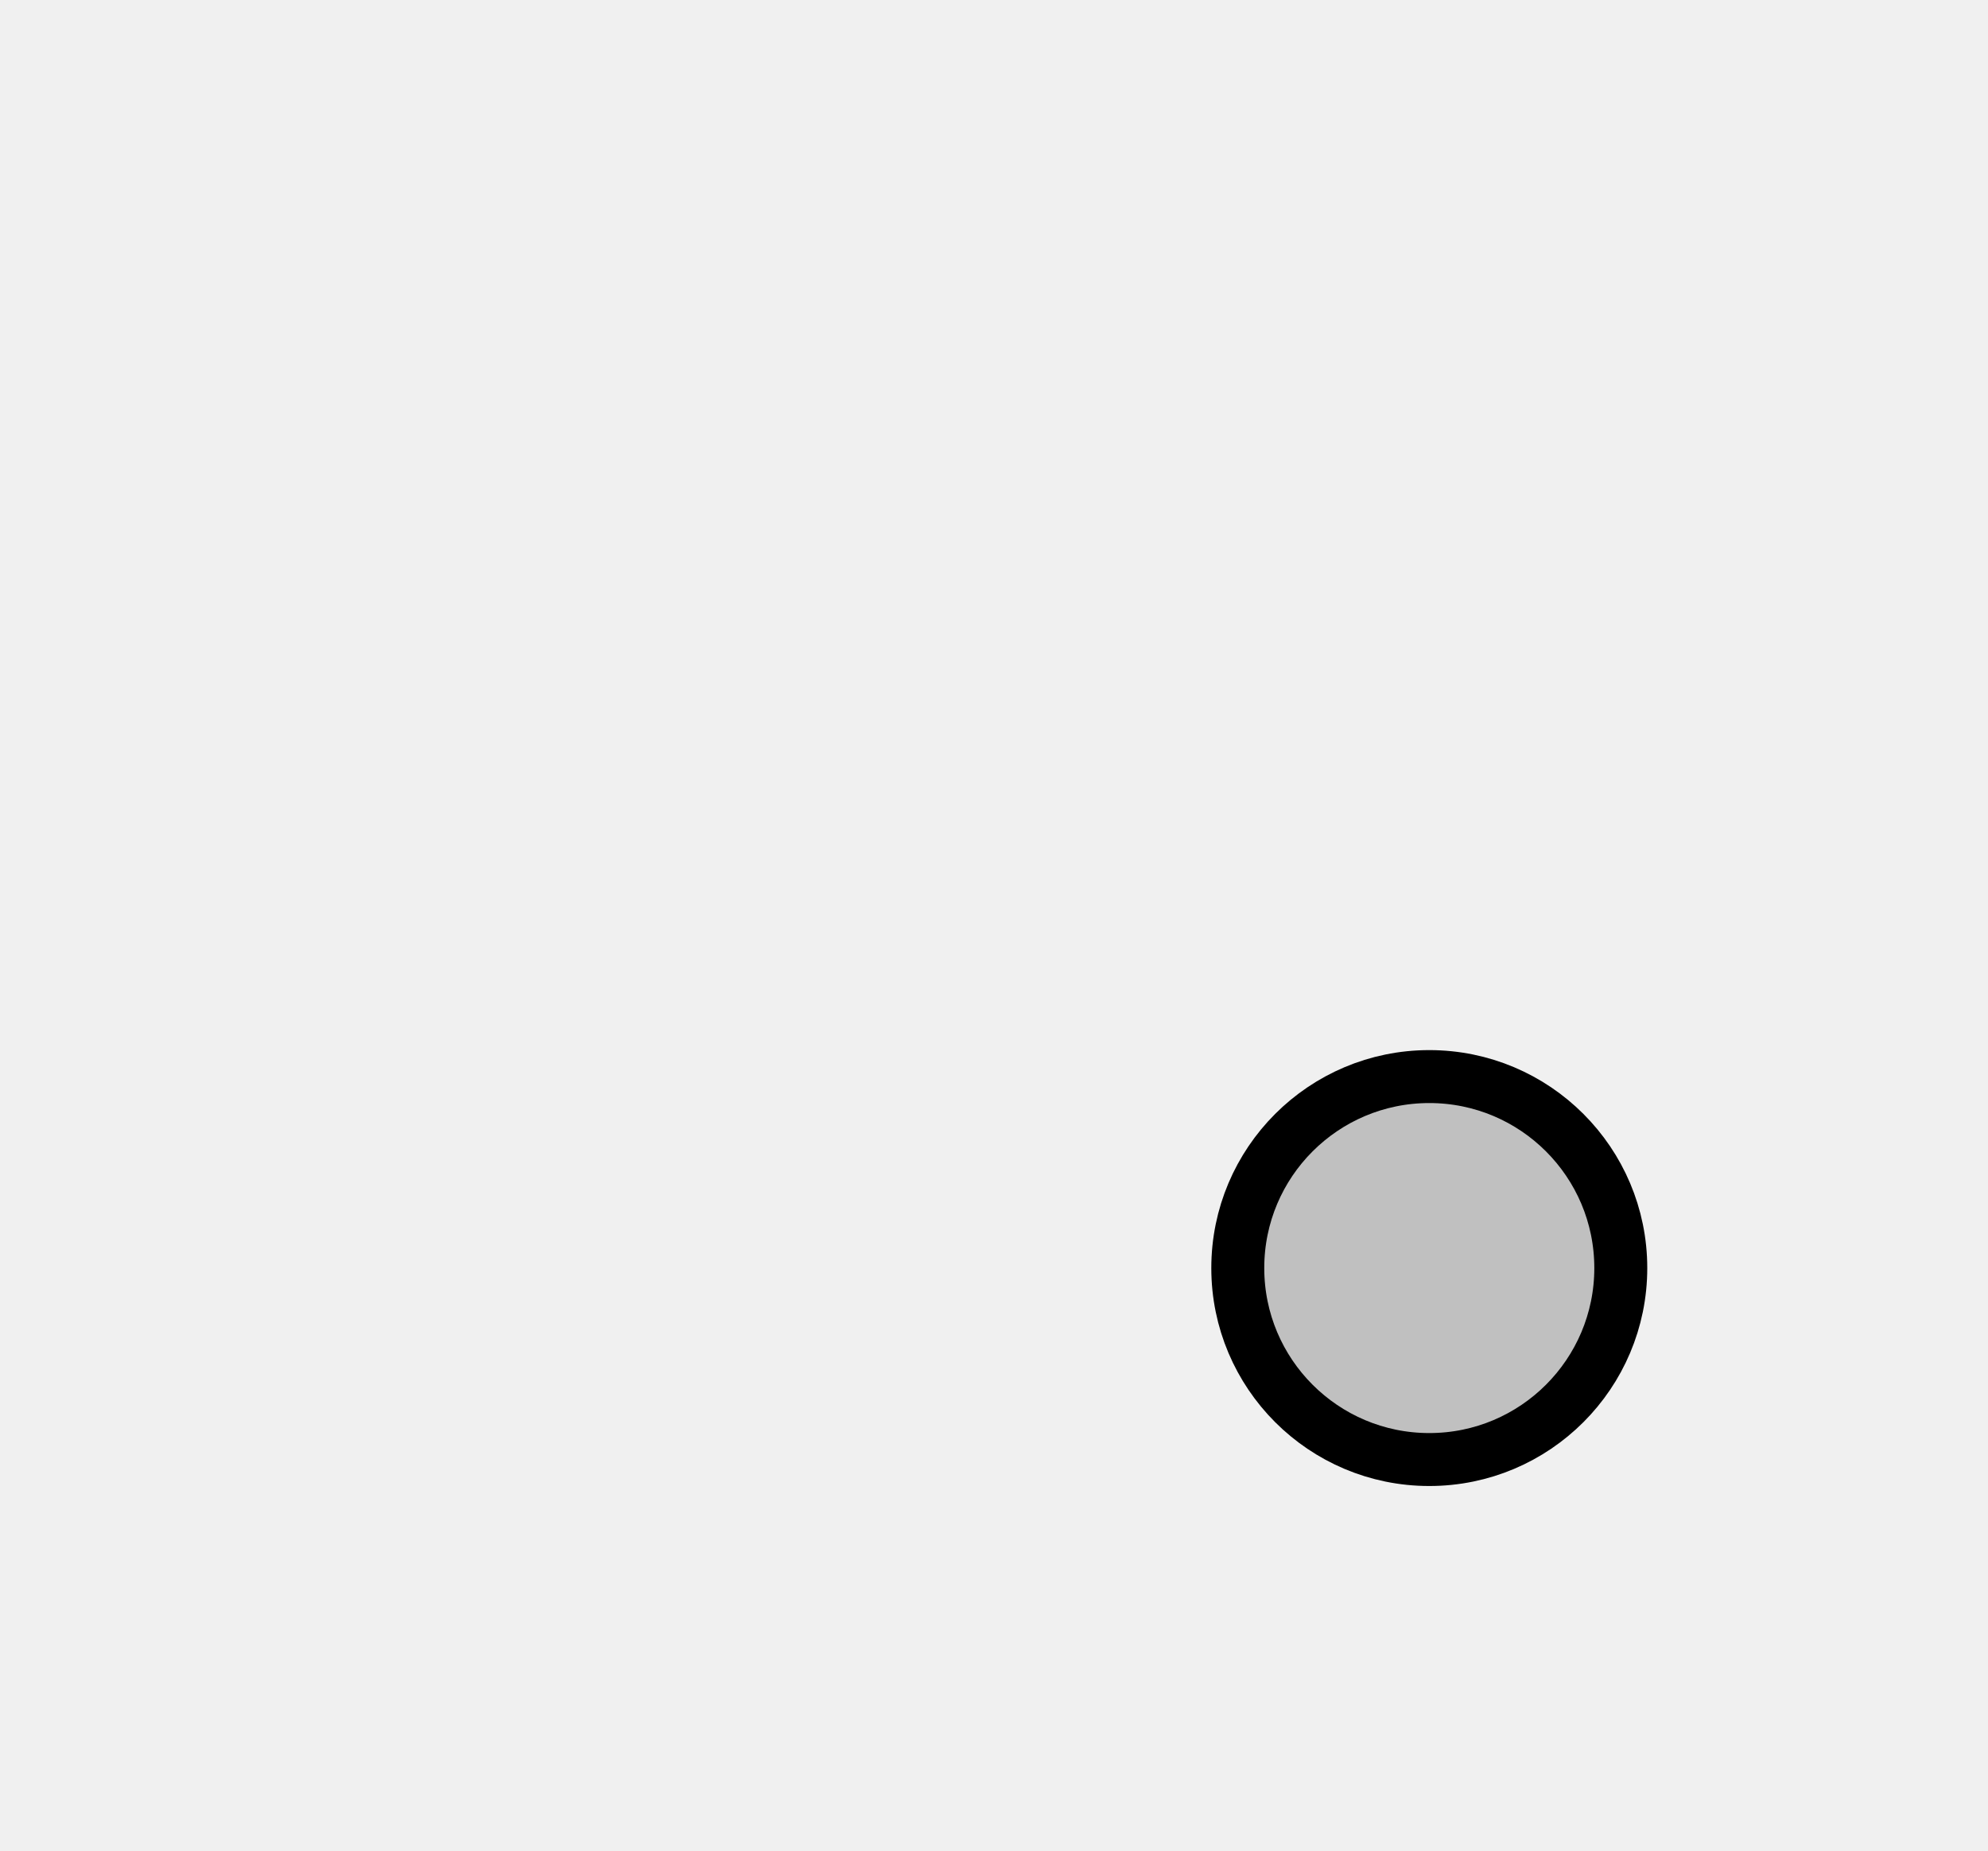
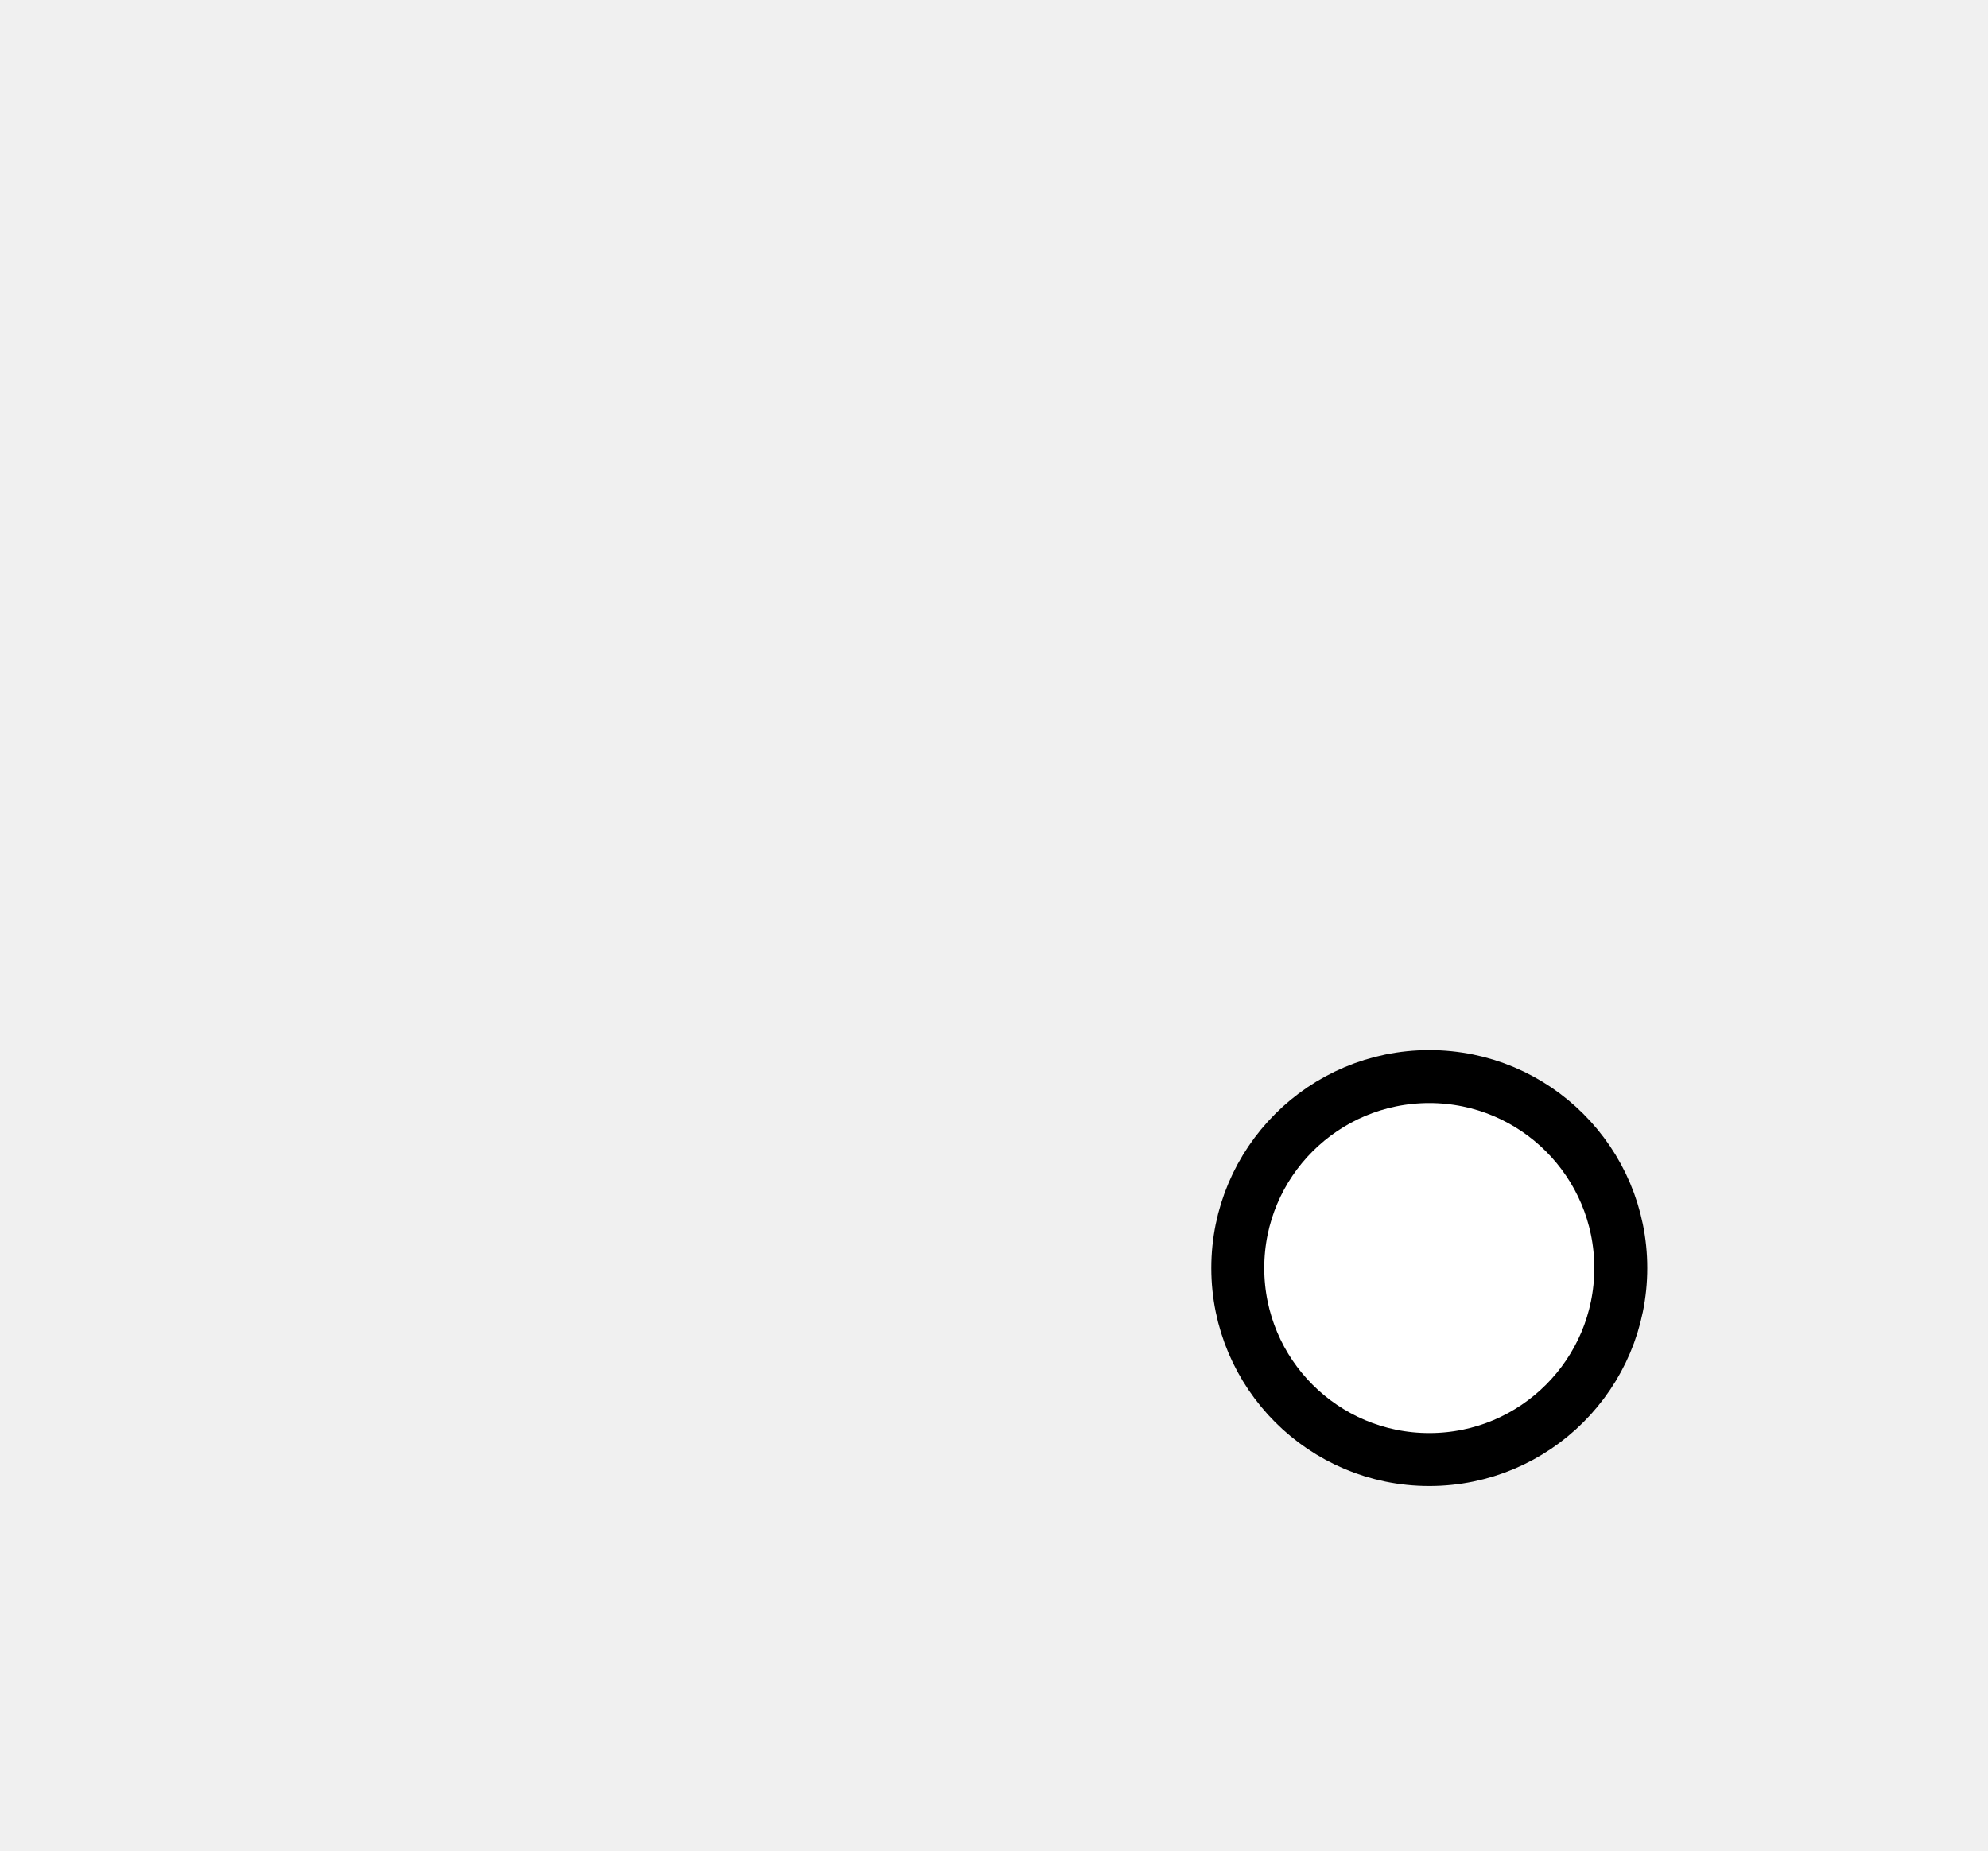
<svg xmlns="http://www.w3.org/2000/svg" width="503" height="468.362" viewBox="0 0 133.085 123.921" version="1.1" id="svg6328">
  <defs id="defs6322">
    <clipPath clipPathUnits="userSpaceOnUse" id="clipPath6903">
      <rect style="fill:#ffffea;fill-opacity:0.392;stroke:none;stroke-width:0.529;stroke-linecap:butt;stroke-linejoin:round;stroke-miterlimit:4;stroke-dasharray:none;stroke-dashoffset:0;stroke-opacity:1;paint-order:normal" id="rect6905" width="11.481" height="10.253" x="11.056" y="276.778" />
    </clipPath>
  </defs>
  <g id="layer1" transform="translate(-5.651584,-169.8665)">
-     <circle style="fill:#c0c0c0;fill-opacity:1;stroke:#000000;stroke-width:3.545;stroke-linecap:butt;stroke-linejoin:round;stroke-miterlimit:4;stroke-dasharray:none;stroke-dashoffset:0;stroke-opacity:1;paint-order:normal" id="path7501" cx="101.334" cy="254.766" r="12.82" />
+     <circle style="fill:#ffffff;fill-opacity:1;stroke:#000000;stroke-width:3.545;stroke-linecap:butt;stroke-linejoin:round;stroke-miterlimit:4;stroke-dasharray:none;stroke-dashoffset:0;stroke-opacity:1;paint-order:normal" id="path7501" cx="101.334" cy="254.766" r="12.82" />
  </g>
</svg>
